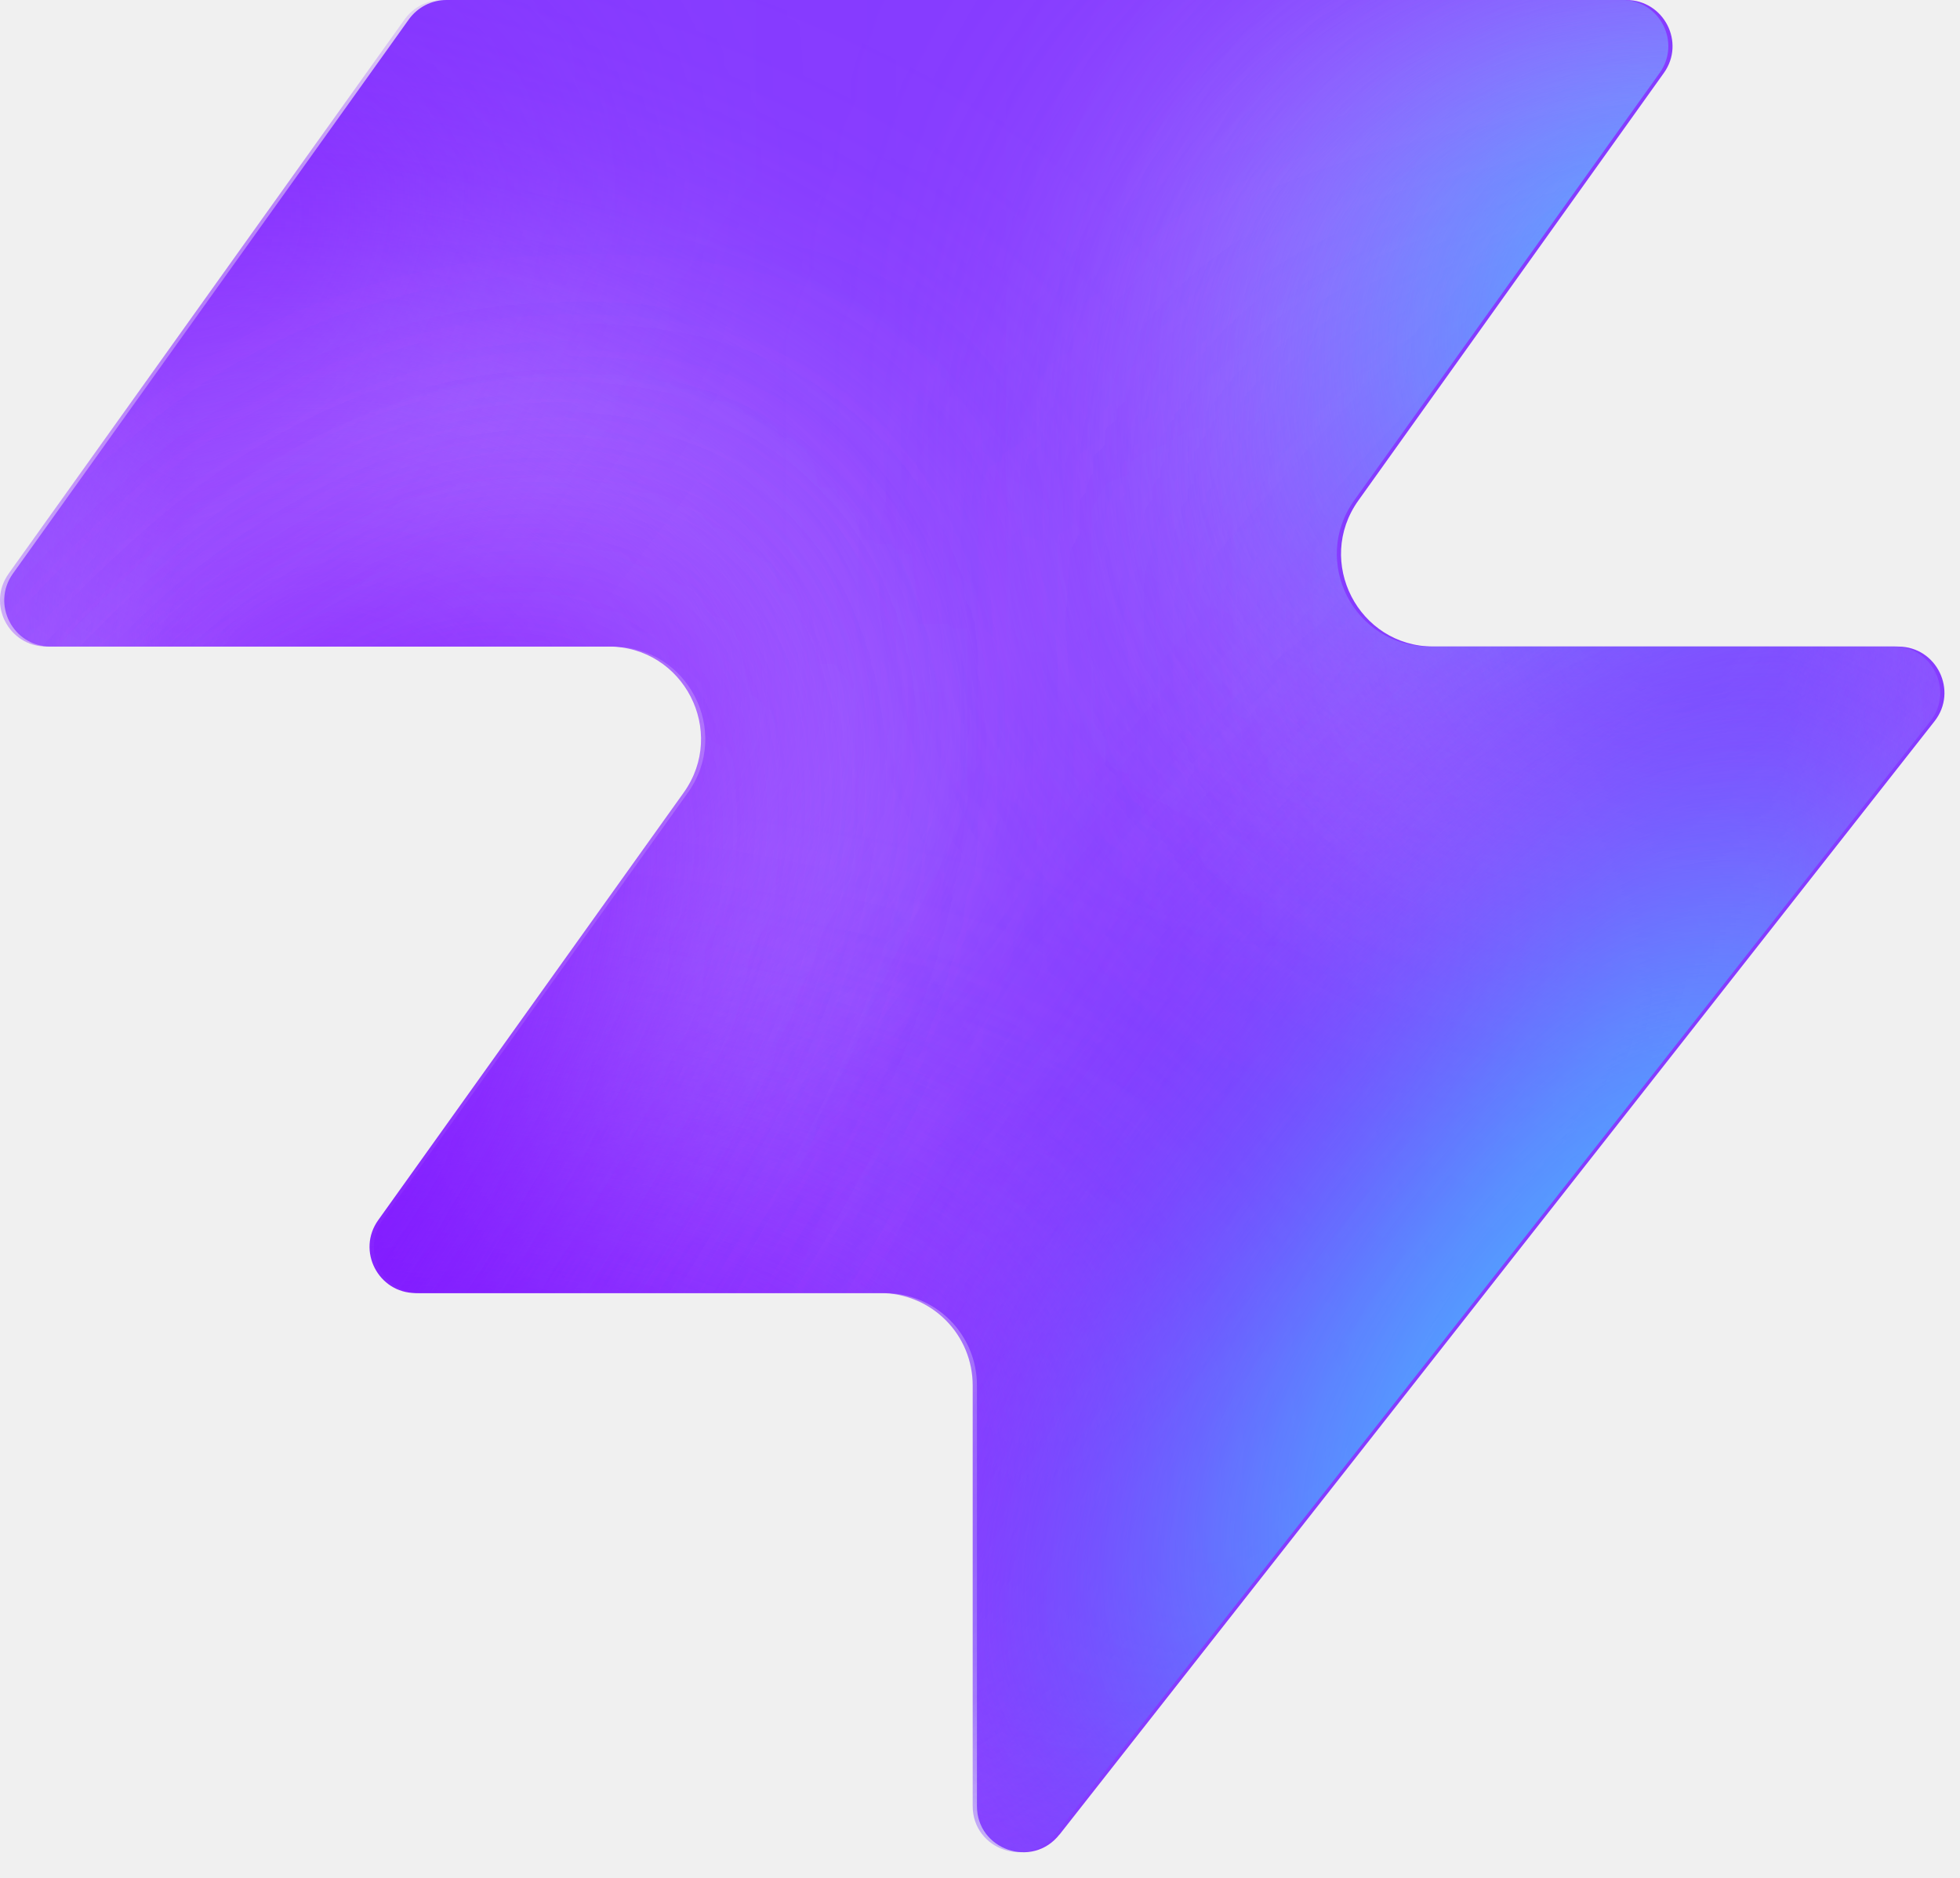
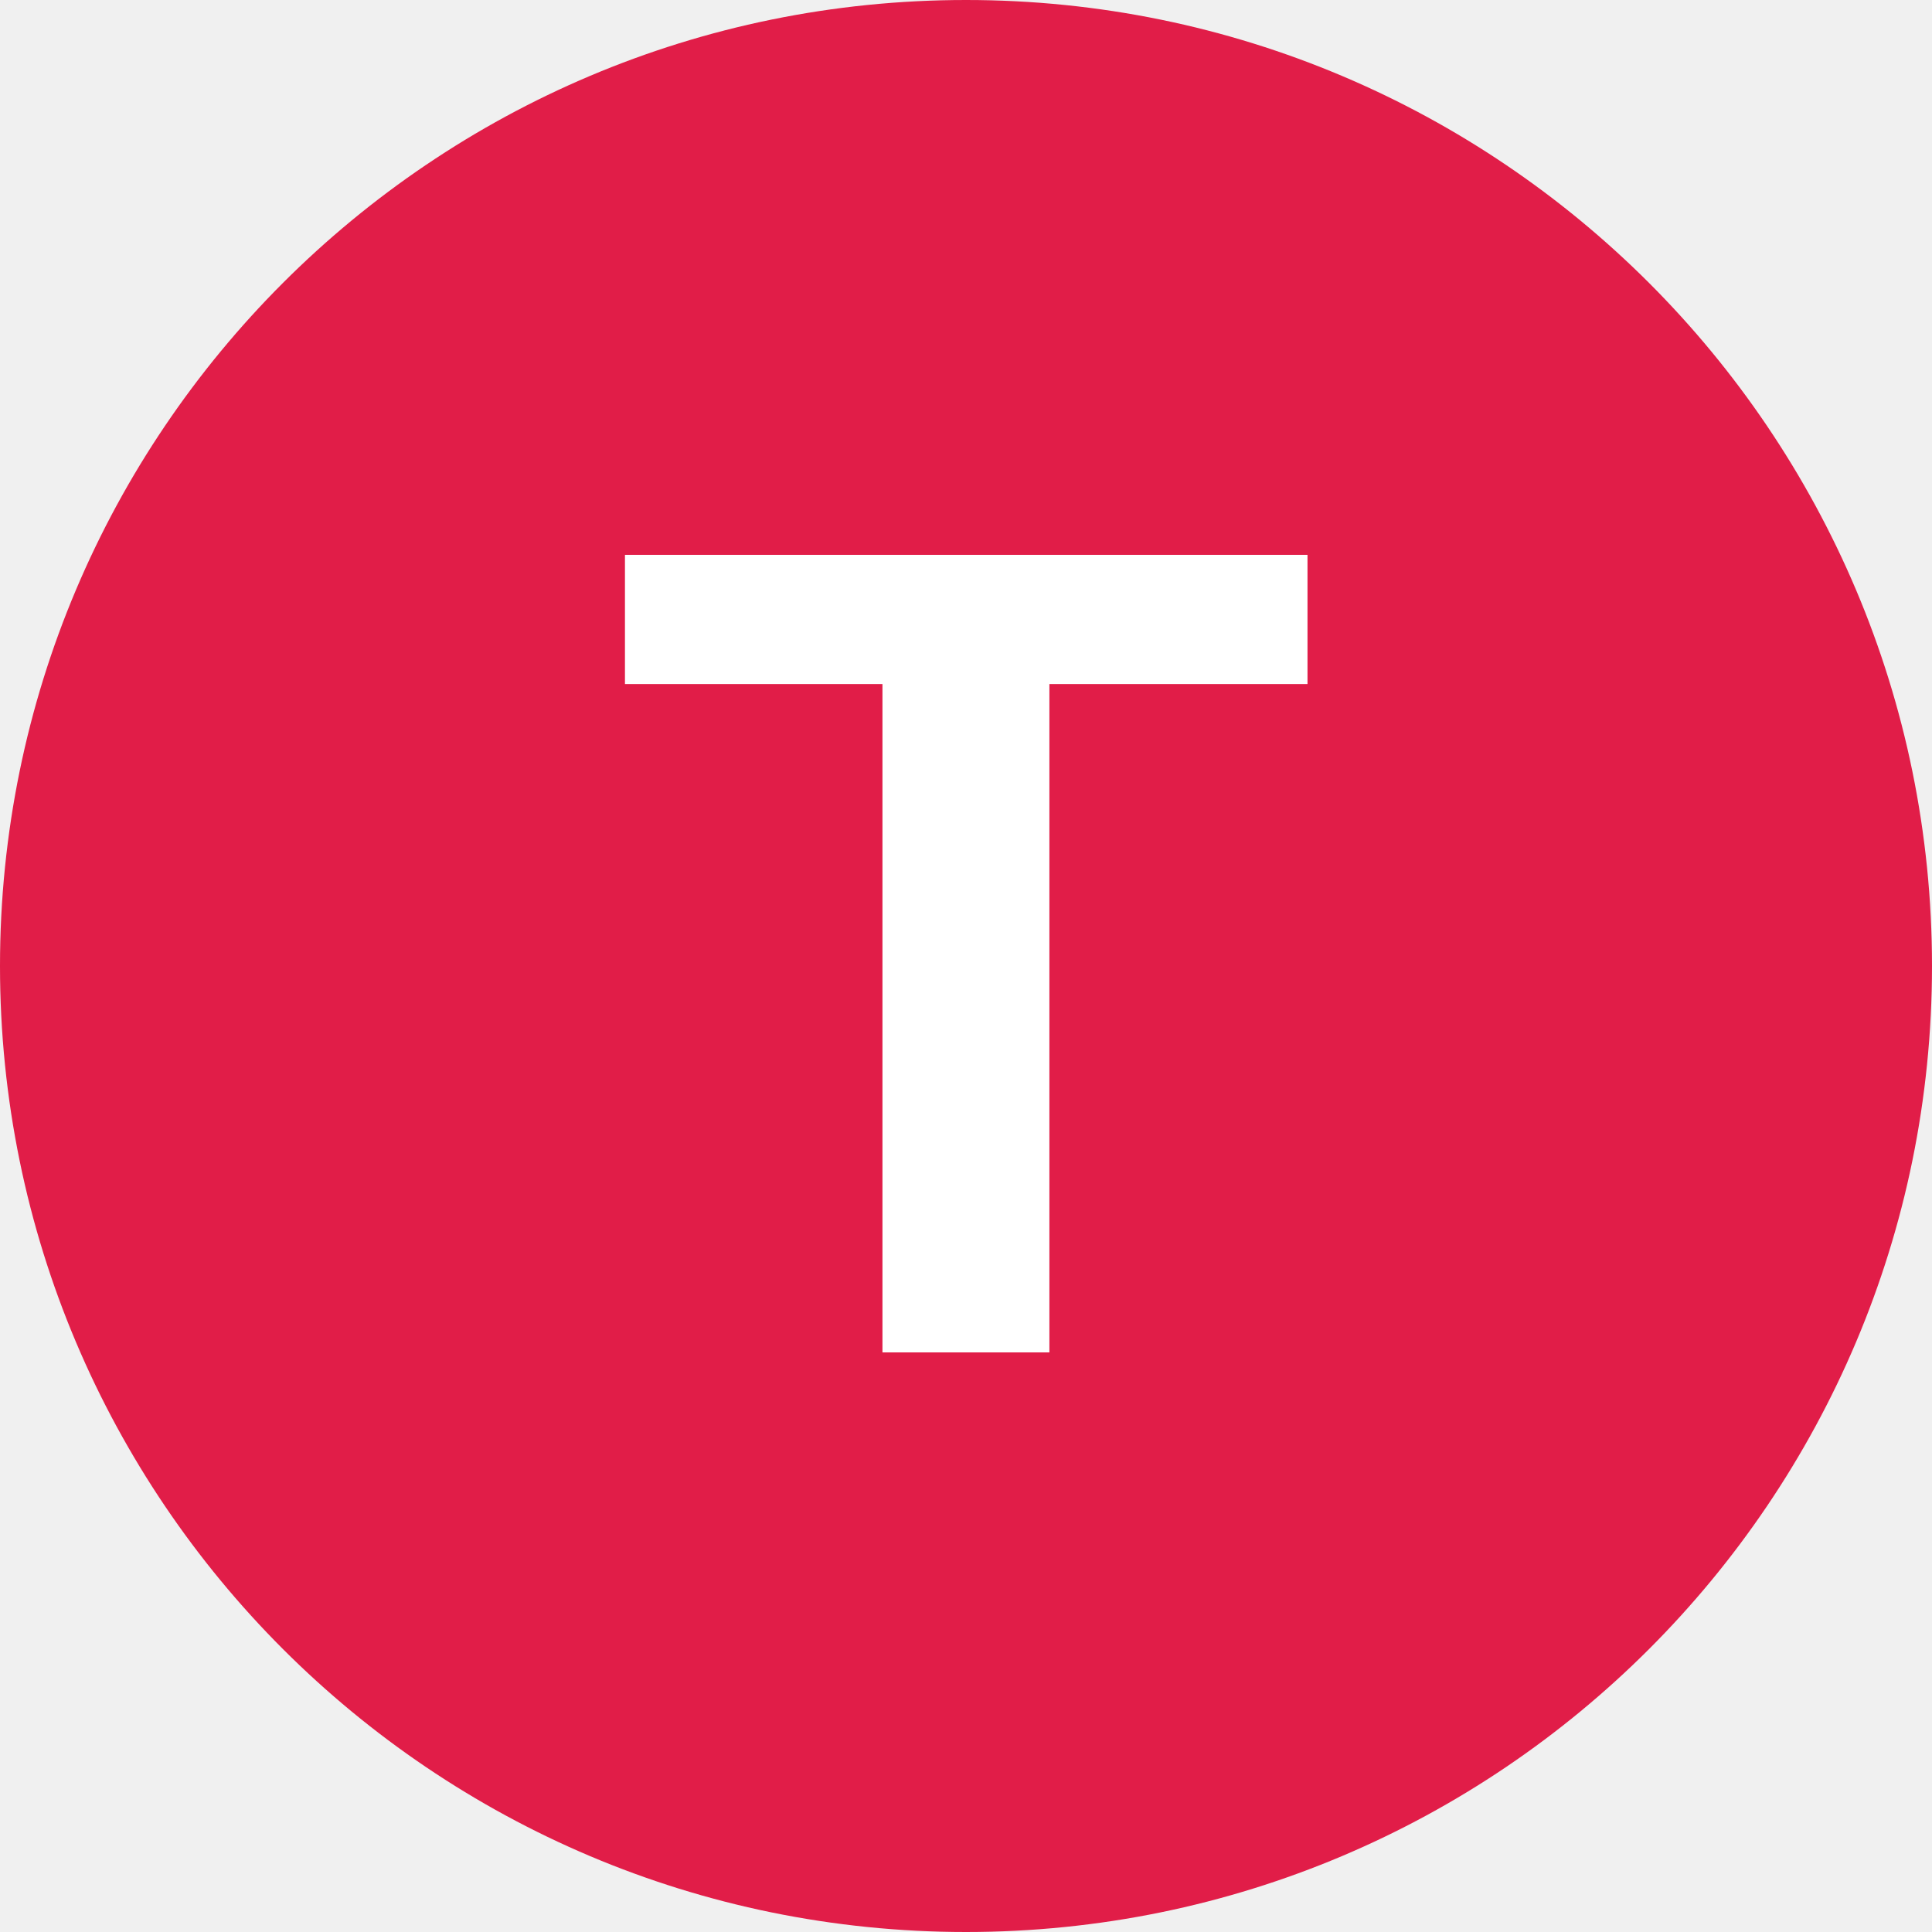
- <svg xmlns="http://www.w3.org/2000/svg" width="48" height="46" fill="none" viewBox="0 0 48 46">
-   <path fill="#863bff" d="M25.946 44.938c-.664.845-2.021.375-2.021-.698V33.937a2.26 2.26 0 0 0-2.262-2.262H10.287c-.92 0-1.456-1.04-.92-1.788l7.48-10.471c1.07-1.497 0-3.578-1.842-3.578H1.237c-.92 0-1.456-1.04-.92-1.788L10.013.474c.214-.297.556-.474.92-.474h28.894c.92 0 1.456 1.04.92 1.788l-7.48 10.471c-1.07 1.498 0 3.579 1.842 3.579h11.377c.943 0 1.473 1.088.89 1.83L25.947 44.94z" style="fill:#863bff;fill:color(display-p3 .525 .23 1);fill-opacity:1" />
-   <mask id="a" width="48" height="46" x="0" y="0" maskUnits="userSpaceOnUse" style="mask-type:alpha">
-     <path fill="#000" d="M25.842 44.938c-.664.844-2.021.375-2.021-.698V33.937a2.26 2.26 0 0 0-2.262-2.262H10.183c-.92 0-1.456-1.04-.92-1.788l7.48-10.471c1.07-1.498 0-3.579-1.842-3.579H1.133c-.92 0-1.456-1.04-.92-1.787L9.91.473c.214-.297.556-.474.92-.474h28.894c.92 0 1.456 1.04.92 1.788l-7.48 10.471c-1.07 1.498 0 3.578 1.842 3.578h11.377c.943 0 1.473 1.088.89 1.832L25.843 44.94z" style="fill:#000;fill-opacity:1" />
-   </mask>
-   <g mask="url(#a)">
-     <g filter="url(#b)">
-       <ellipse cx="5.508" cy="14.704" fill="#ede6ff" rx="5.508" ry="14.704" style="fill:#ede6ff;fill:color(display-p3 .927 .903 1);fill-opacity:1" transform="matrix(.00324 1 1 -.00324 -4.47 31.516)" />
-     </g>
-     <g filter="url(#c)">
-       <ellipse cx="10.399" cy="29.851" fill="#ede6ff" rx="10.399" ry="29.851" style="fill:#ede6ff;fill:color(display-p3 .927 .903 1);fill-opacity:1" transform="matrix(.00324 1 1 -.00324 -39.328 7.883)" />
-     </g>
-     <g filter="url(#d)">
-       <ellipse cx="5.508" cy="30.487" fill="#7e14ff" rx="5.508" ry="30.487" style="fill:#7e14ff;fill:color(display-p3 .492 .077 1);fill-opacity:1" transform="rotate(89.814 -25.913 -14.639)scale(1 -1)" />
-     </g>
-     <g filter="url(#e)">
-       <ellipse cx="5.508" cy="30.599" fill="#7e14ff" rx="5.508" ry="30.599" style="fill:#7e14ff;fill:color(display-p3 .492 .077 1);fill-opacity:1" transform="rotate(89.814 -32.644 -3.334)scale(1 -1)" />
-     </g>
-     <g filter="url(#f)">
-       <ellipse cx="5.508" cy="30.599" fill="#7e14ff" rx="5.508" ry="30.599" style="fill:#7e14ff;fill:color(display-p3 .492 .077 1);fill-opacity:1" transform="matrix(.00324 1 1 -.00324 -34.34 30.47)" />
-     </g>
-     <g filter="url(#g)">
-       <ellipse cx="14.072" cy="22.078" fill="#ede6ff" rx="14.072" ry="22.078" style="fill:#ede6ff;fill:color(display-p3 .927 .903 1);fill-opacity:1" transform="rotate(93.35 24.506 48.493)scale(-1 1)" />
-     </g>
-     <g filter="url(#h)">
-       <ellipse cx="3.47" cy="21.501" fill="#7e14ff" rx="3.47" ry="21.501" style="fill:#7e14ff;fill:color(display-p3 .492 .077 1);fill-opacity:1" transform="rotate(89.009 28.708 47.59)scale(-1 1)" />
-     </g>
-     <g filter="url(#i)">
-       <ellipse cx="3.47" cy="21.501" fill="#7e14ff" rx="3.47" ry="21.501" style="fill:#7e14ff;fill:color(display-p3 .492 .077 1);fill-opacity:1" transform="rotate(89.009 28.708 47.59)scale(-1 1)" />
-     </g>
-     <g filter="url(#j)">
-       <ellipse cx=".387" cy="8.972" fill="#7e14ff" rx="4.407" ry="29.108" style="fill:#7e14ff;fill:color(display-p3 .492 .077 1);fill-opacity:1" transform="rotate(39.51 .387 8.972)" />
-     </g>
-     <g filter="url(#k)">
-       <ellipse cx="47.523" cy="-6.092" fill="#7e14ff" rx="4.407" ry="29.108" style="fill:#7e14ff;fill:color(display-p3 .492 .077 1);fill-opacity:1" transform="rotate(37.892 47.523 -6.092)" />
-     </g>
-     <g filter="url(#l)">
-       <ellipse cx="41.412" cy="6.333" fill="#47bfff" rx="5.971" ry="9.665" style="fill:#47bfff;fill:color(display-p3 .28 .748 1);fill-opacity:1" transform="rotate(37.892 41.412 6.333)" />
-     </g>
-     <g filter="url(#m)">
-       <ellipse cx="-1.879" cy="38.332" fill="#7e14ff" rx="4.407" ry="29.108" style="fill:#7e14ff;fill:color(display-p3 .492 .077 1);fill-opacity:1" transform="rotate(37.892 -1.88 38.332)" />
-     </g>
-     <g filter="url(#n)">
-       <ellipse cx="-1.879" cy="38.332" fill="#7e14ff" rx="4.407" ry="29.108" style="fill:#7e14ff;fill:color(display-p3 .492 .077 1);fill-opacity:1" transform="rotate(37.892 -1.88 38.332)" />
-     </g>
-     <g filter="url(#o)">
-       <ellipse cx="35.651" cy="29.907" fill="#7e14ff" rx="4.407" ry="29.108" style="fill:#7e14ff;fill:color(display-p3 .492 .077 1);fill-opacity:1" transform="rotate(37.892 35.651 29.907)" />
-     </g>
-     <g filter="url(#p)">
-       <ellipse cx="38.418" cy="32.4" fill="#47bfff" rx="5.971" ry="15.297" style="fill:#47bfff;fill:color(display-p3 .28 .748 1);fill-opacity:1" transform="rotate(37.892 38.418 32.4)" />
-     </g>
-   </g>
-   <defs>
-     <filter id="b" width="60.045" height="41.654" x="-19.77" y="16.149" color-interpolation-filters="sRGB" filterUnits="userSpaceOnUse">
-       <feFlood flood-opacity="0" result="BackgroundImageFix" />
-       <feBlend in="SourceGraphic" in2="BackgroundImageFix" result="shape" />
-       <feGaussianBlur result="effect1_foregroundBlur_2002_17158" stdDeviation="7.659" />
-     </filter>
-     <filter id="c" width="90.34" height="51.437" x="-54.613" y="-7.533" color-interpolation-filters="sRGB" filterUnits="userSpaceOnUse">
-       <feFlood flood-opacity="0" result="BackgroundImageFix" />
-       <feBlend in="SourceGraphic" in2="BackgroundImageFix" result="shape" />
-       <feGaussianBlur result="effect1_foregroundBlur_2002_17158" stdDeviation="7.659" />
-     </filter>
-     <filter id="d" width="79.355" height="29.4" x="-49.64" y="2.03" color-interpolation-filters="sRGB" filterUnits="userSpaceOnUse">
-       <feFlood flood-opacity="0" result="BackgroundImageFix" />
-       <feBlend in="SourceGraphic" in2="BackgroundImageFix" result="shape" />
-       <feGaussianBlur result="effect1_foregroundBlur_2002_17158" stdDeviation="4.596" />
-     </filter>
-     <filter id="e" width="79.579" height="29.4" x="-45.045" y="20.029" color-interpolation-filters="sRGB" filterUnits="userSpaceOnUse">
-       <feFlood flood-opacity="0" result="BackgroundImageFix" />
-       <feBlend in="SourceGraphic" in2="BackgroundImageFix" result="shape" />
-       <feGaussianBlur result="effect1_foregroundBlur_2002_17158" stdDeviation="4.596" />
-     </filter>
-     <filter id="f" width="79.579" height="29.4" x="-43.513" y="21.178" color-interpolation-filters="sRGB" filterUnits="userSpaceOnUse">
-       <feFlood flood-opacity="0" result="BackgroundImageFix" />
-       <feBlend in="SourceGraphic" in2="BackgroundImageFix" result="shape" />
-       <feGaussianBlur result="effect1_foregroundBlur_2002_17158" stdDeviation="4.596" />
-     </filter>
-     <filter id="g" width="74.749" height="58.852" x="15.756" y="-17.901" color-interpolation-filters="sRGB" filterUnits="userSpaceOnUse">
-       <feFlood flood-opacity="0" result="BackgroundImageFix" />
-       <feBlend in="SourceGraphic" in2="BackgroundImageFix" result="shape" />
-       <feGaussianBlur result="effect1_foregroundBlur_2002_17158" stdDeviation="7.659" />
-     </filter>
-     <filter id="h" width="61.377" height="25.362" x="23.548" y="2.284" color-interpolation-filters="sRGB" filterUnits="userSpaceOnUse">
-       <feFlood flood-opacity="0" result="BackgroundImageFix" />
-       <feBlend in="SourceGraphic" in2="BackgroundImageFix" result="shape" />
-       <feGaussianBlur result="effect1_foregroundBlur_2002_17158" stdDeviation="4.596" />
-     </filter>
-     <filter id="i" width="61.377" height="25.362" x="23.548" y="2.284" color-interpolation-filters="sRGB" filterUnits="userSpaceOnUse">
-       <feFlood flood-opacity="0" result="BackgroundImageFix" />
-       <feBlend in="SourceGraphic" in2="BackgroundImageFix" result="shape" />
-       <feGaussianBlur result="effect1_foregroundBlur_2002_17158" stdDeviation="4.596" />
-     </filter>
-     <filter id="j" width="56.045" height="63.649" x="-27.636" y="-22.853" color-interpolation-filters="sRGB" filterUnits="userSpaceOnUse">
-       <feFlood flood-opacity="0" result="BackgroundImageFix" />
-       <feBlend in="SourceGraphic" in2="BackgroundImageFix" result="shape" />
-       <feGaussianBlur result="effect1_foregroundBlur_2002_17158" stdDeviation="4.596" />
-     </filter>
-     <filter id="k" width="54.814" height="64.646" x="20.116" y="-38.415" color-interpolation-filters="sRGB" filterUnits="userSpaceOnUse">
-       <feFlood flood-opacity="0" result="BackgroundImageFix" />
-       <feBlend in="SourceGraphic" in2="BackgroundImageFix" result="shape" />
-       <feGaussianBlur result="effect1_foregroundBlur_2002_17158" stdDeviation="4.596" />
-     </filter>
-     <filter id="l" width="33.541" height="35.313" x="24.641" y="-11.323" color-interpolation-filters="sRGB" filterUnits="userSpaceOnUse">
-       <feFlood flood-opacity="0" result="BackgroundImageFix" />
-       <feBlend in="SourceGraphic" in2="BackgroundImageFix" result="shape" />
-       <feGaussianBlur result="effect1_foregroundBlur_2002_17158" stdDeviation="4.596" />
-     </filter>
-     <filter id="m" width="54.814" height="64.646" x="-29.286" y="6.009" color-interpolation-filters="sRGB" filterUnits="userSpaceOnUse">
-       <feFlood flood-opacity="0" result="BackgroundImageFix" />
-       <feBlend in="SourceGraphic" in2="BackgroundImageFix" result="shape" />
-       <feGaussianBlur result="effect1_foregroundBlur_2002_17158" stdDeviation="4.596" />
-     </filter>
-     <filter id="n" width="54.814" height="64.646" x="-29.286" y="6.009" color-interpolation-filters="sRGB" filterUnits="userSpaceOnUse">
-       <feFlood flood-opacity="0" result="BackgroundImageFix" />
-       <feBlend in="SourceGraphic" in2="BackgroundImageFix" result="shape" />
-       <feGaussianBlur result="effect1_foregroundBlur_2002_17158" stdDeviation="4.596" />
-     </filter>
-     <filter id="o" width="54.814" height="64.646" x="8.244" y="-2.416" color-interpolation-filters="sRGB" filterUnits="userSpaceOnUse">
-       <feFlood flood-opacity="0" result="BackgroundImageFix" />
-       <feBlend in="SourceGraphic" in2="BackgroundImageFix" result="shape" />
-       <feGaussianBlur result="effect1_foregroundBlur_2002_17158" stdDeviation="4.596" />
-     </filter>
-     <filter id="p" width="39.409" height="43.623" x="18.713" y="10.588" color-interpolation-filters="sRGB" filterUnits="userSpaceOnUse">
-       <feFlood flood-opacity="0" result="BackgroundImageFix" />
-       <feBlend in="SourceGraphic" in2="BackgroundImageFix" result="shape" />
-       <feGaussianBlur result="effect1_foregroundBlur_2002_17158" stdDeviation="4.596" />
-     </filter>
-   </defs>
+ <svg xmlns="http://www.w3.org/2000/svg" viewBox="0 0 100 100">
+   <circle cx="50" cy="50" r="50" fill="#e11d48" />
+   <text x="50" y="70" font-family="Arial, sans-serif" font-size="60" font-weight="bold" fill="white" text-anchor="middle">T</text>
</svg>
